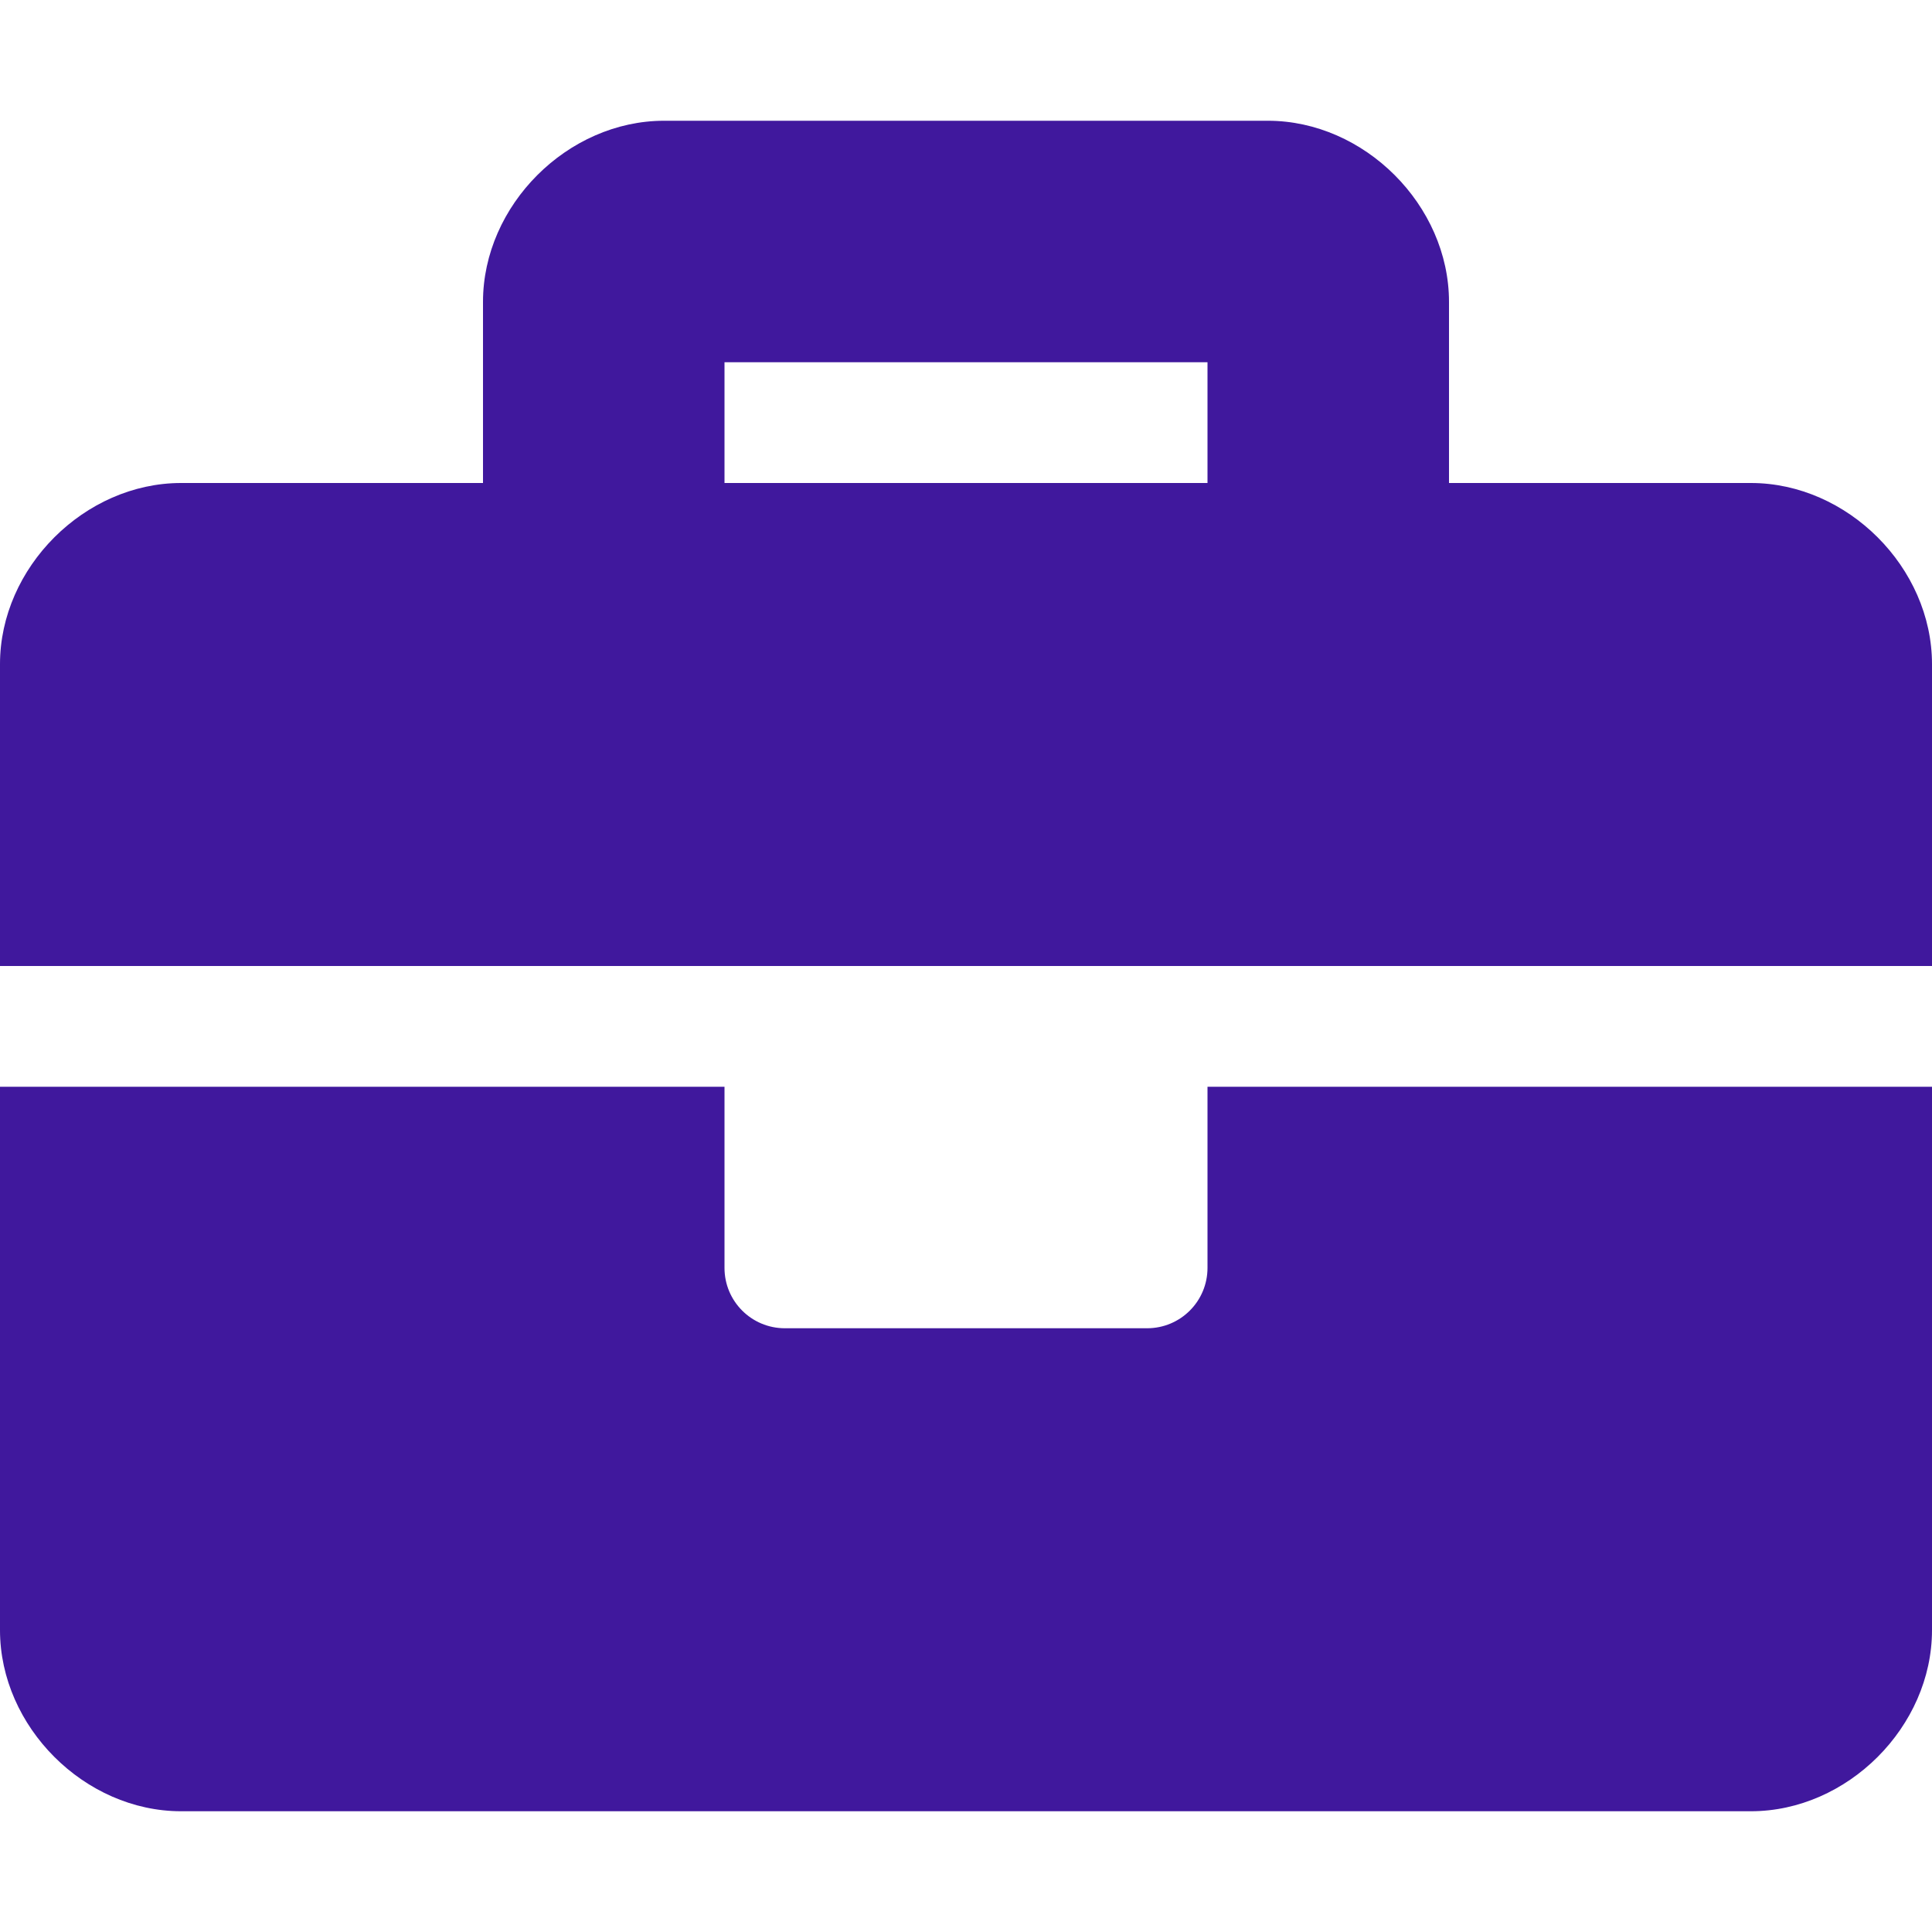
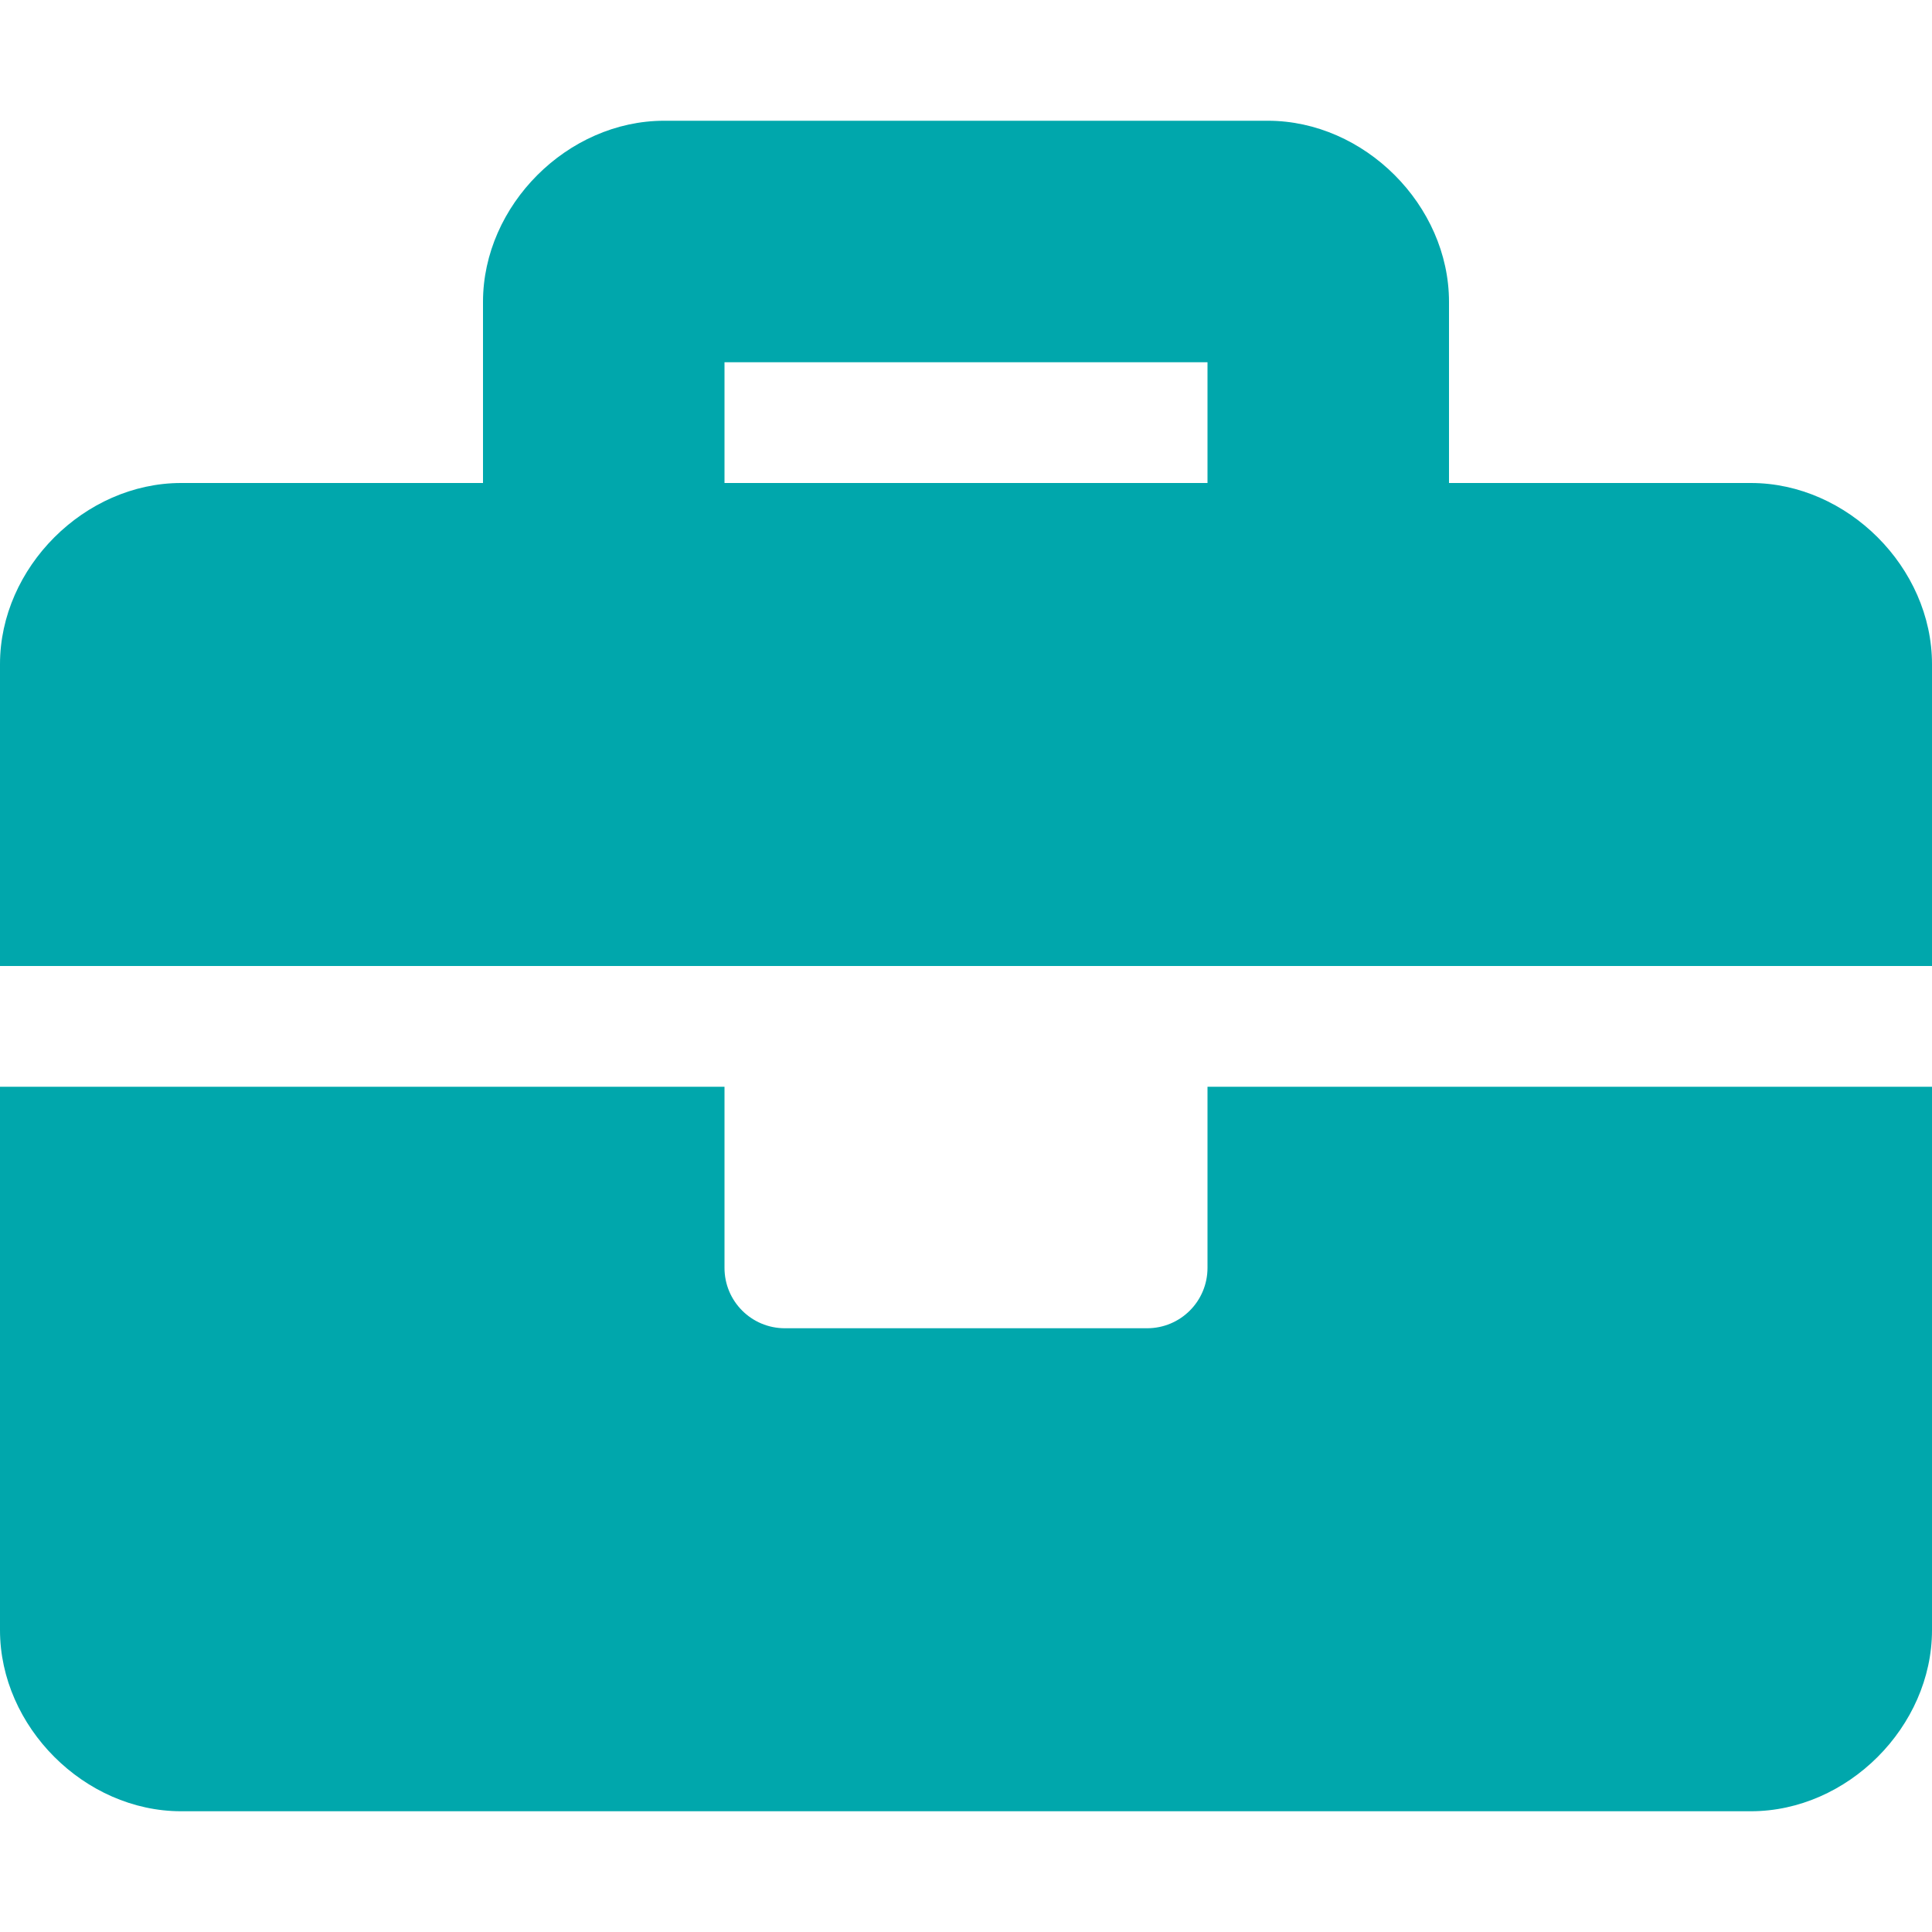
<svg xmlns="http://www.w3.org/2000/svg" width="36" height="36" viewBox="0 0 36 36" fill="none">
-   <path d="M22.5 23.625C22.5 24.247 21.997 24.75 21.375 24.75H14.625C14.003 24.75 13.5 24.247 13.5 23.625V20.25H0V30.375C0 32.175 1.575 33.75 3.375 33.75H32.625C34.425 33.75 36 32.175 36 30.375V20.25H22.5V23.625ZM32.625 9H27V5.625C27 3.825 25.425 2.25 23.625 2.25H12.375C10.575 2.25 9 3.825 9 5.625V9H3.375C1.575 9 0 10.575 0 12.375V18H36V12.375C36 10.575 34.425 9 32.625 9ZM22.5 9H13.5V6.75H22.5V9Z" fill="#40189D" />
+   <path d="M22.5 23.625C22.5 24.247 21.997 24.75 21.375 24.75H14.625C14.003 24.75 13.5 24.247 13.5 23.625V20.25H0V30.375C0 32.175 1.575 33.75 3.375 33.75H32.625C34.425 33.75 36 32.175 36 30.375V20.25H22.5V23.625ZM32.625 9H27V5.625C27 3.825 25.425 2.25 23.625 2.25H12.375C10.575 2.25 9 3.825 9 5.625V9H3.375C1.575 9 0 10.575 0 12.375V18H36V12.375C36 10.575 34.425 9 32.625 9ZM22.5 9H13.5V6.75H22.5V9Z" fill="#00A7AC" />
</svg>
